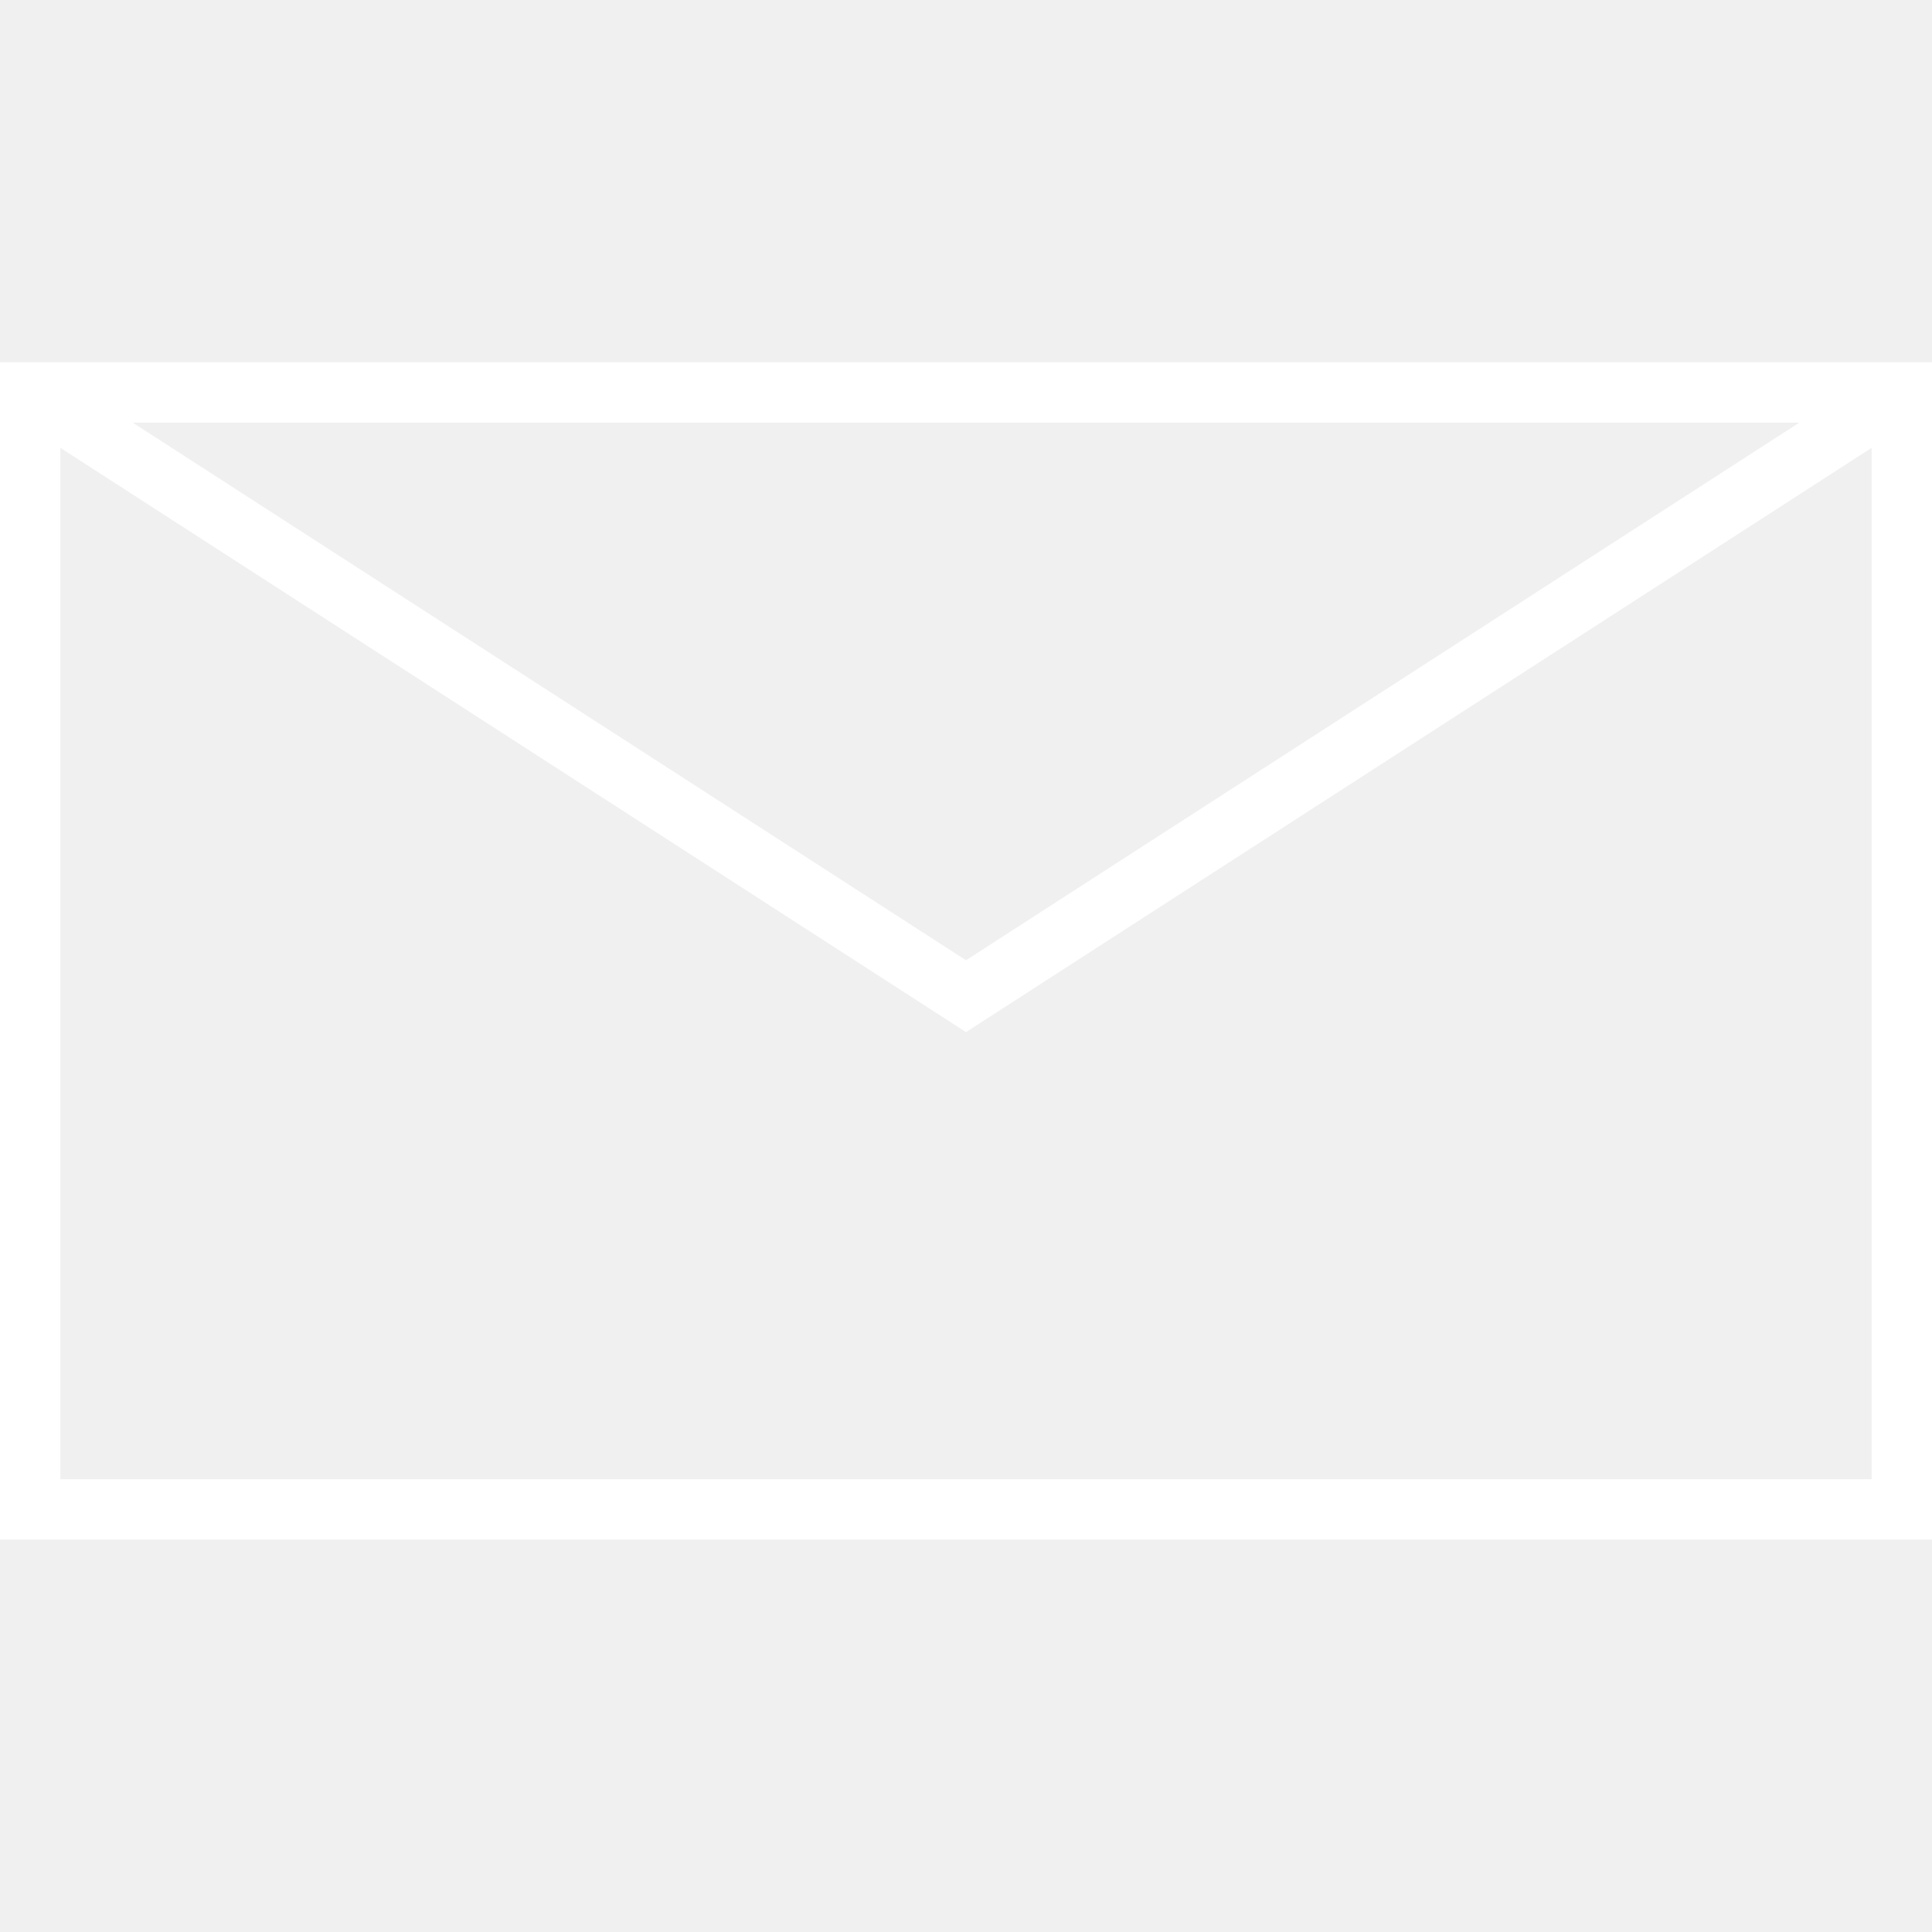
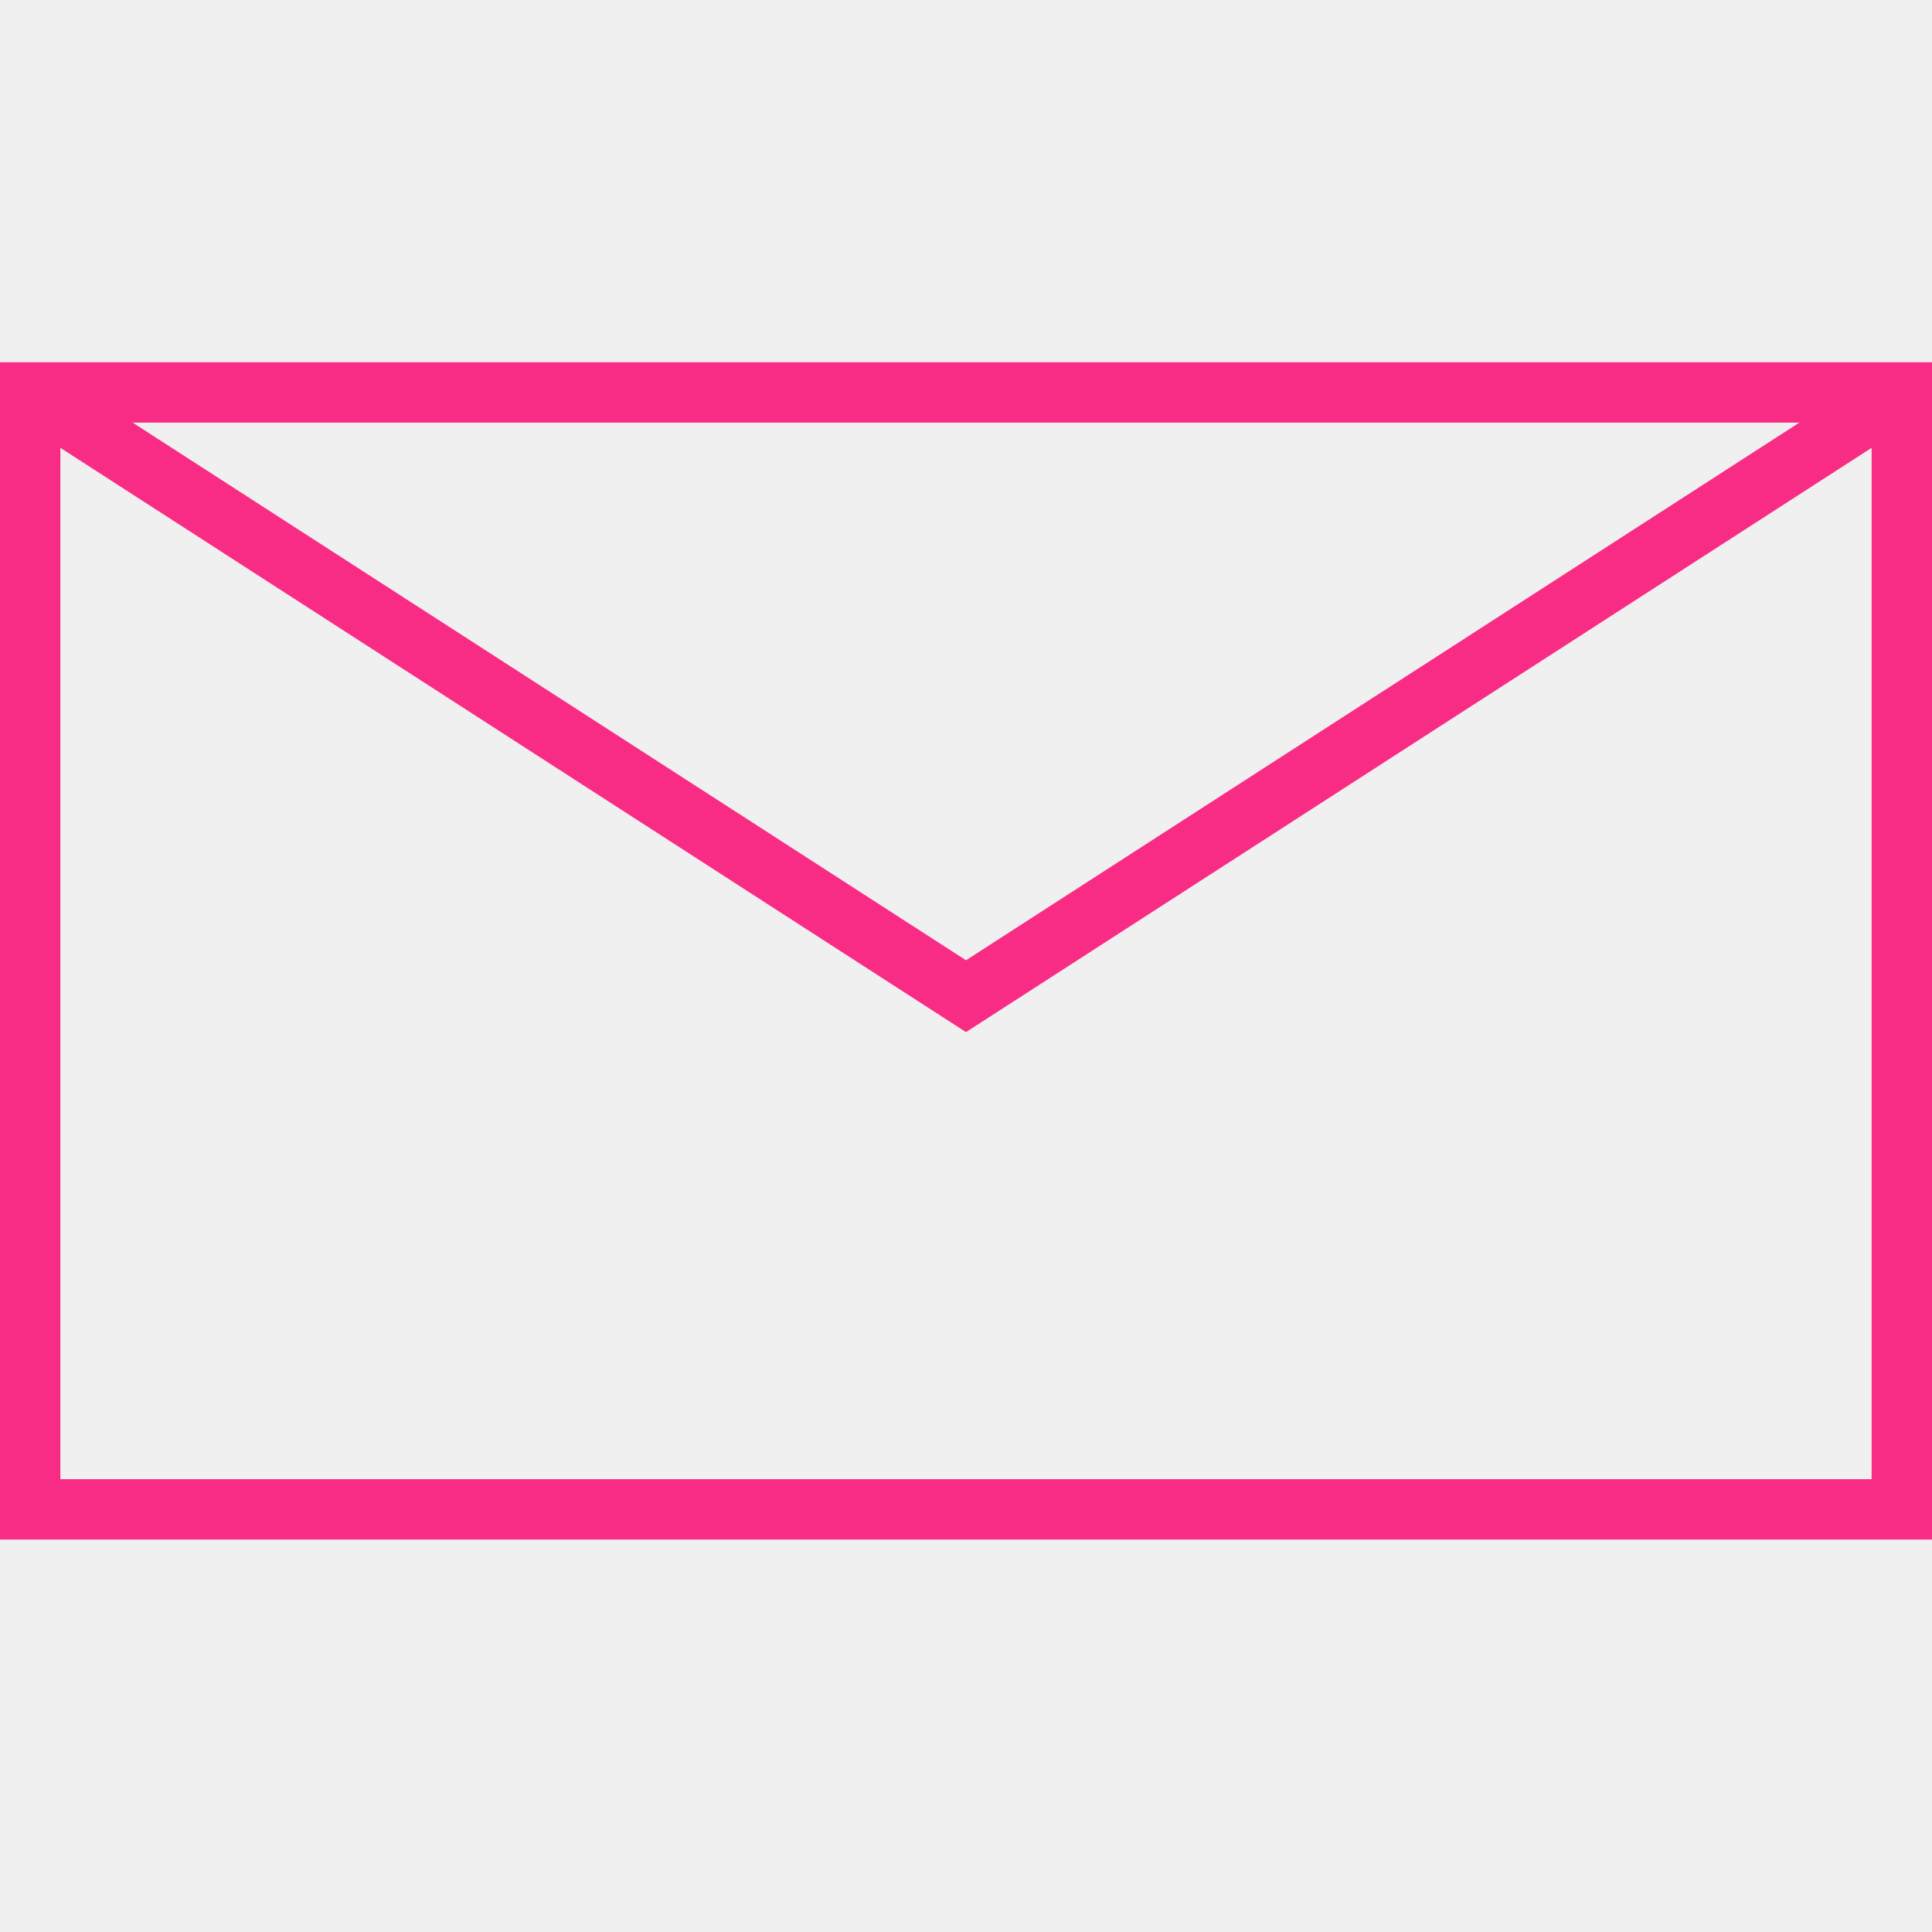
<svg xmlns="http://www.w3.org/2000/svg" version="1.1" id="Layer_1" x="0px" y="0px" width="64px" height="64px" viewBox="0 0 64 64" enable-background="new 0 0 64 64" xml:space="preserve">
  <g>
-     <path fill="#ffffff" d="M64,12H0v39h64V12z M59.605,14L32,31.81L4.395,14H59.605z M2,49V14.835L32,34.19l30-19.355V49H2z" />
+     <path fill="#F92C85" d="M64,12H0v39h64V12z M59.605,14L32,31.81L4.395,14H59.605z M2,49V14.835L32,34.19l30-19.355V49H2z" />
  </g>
</svg>
